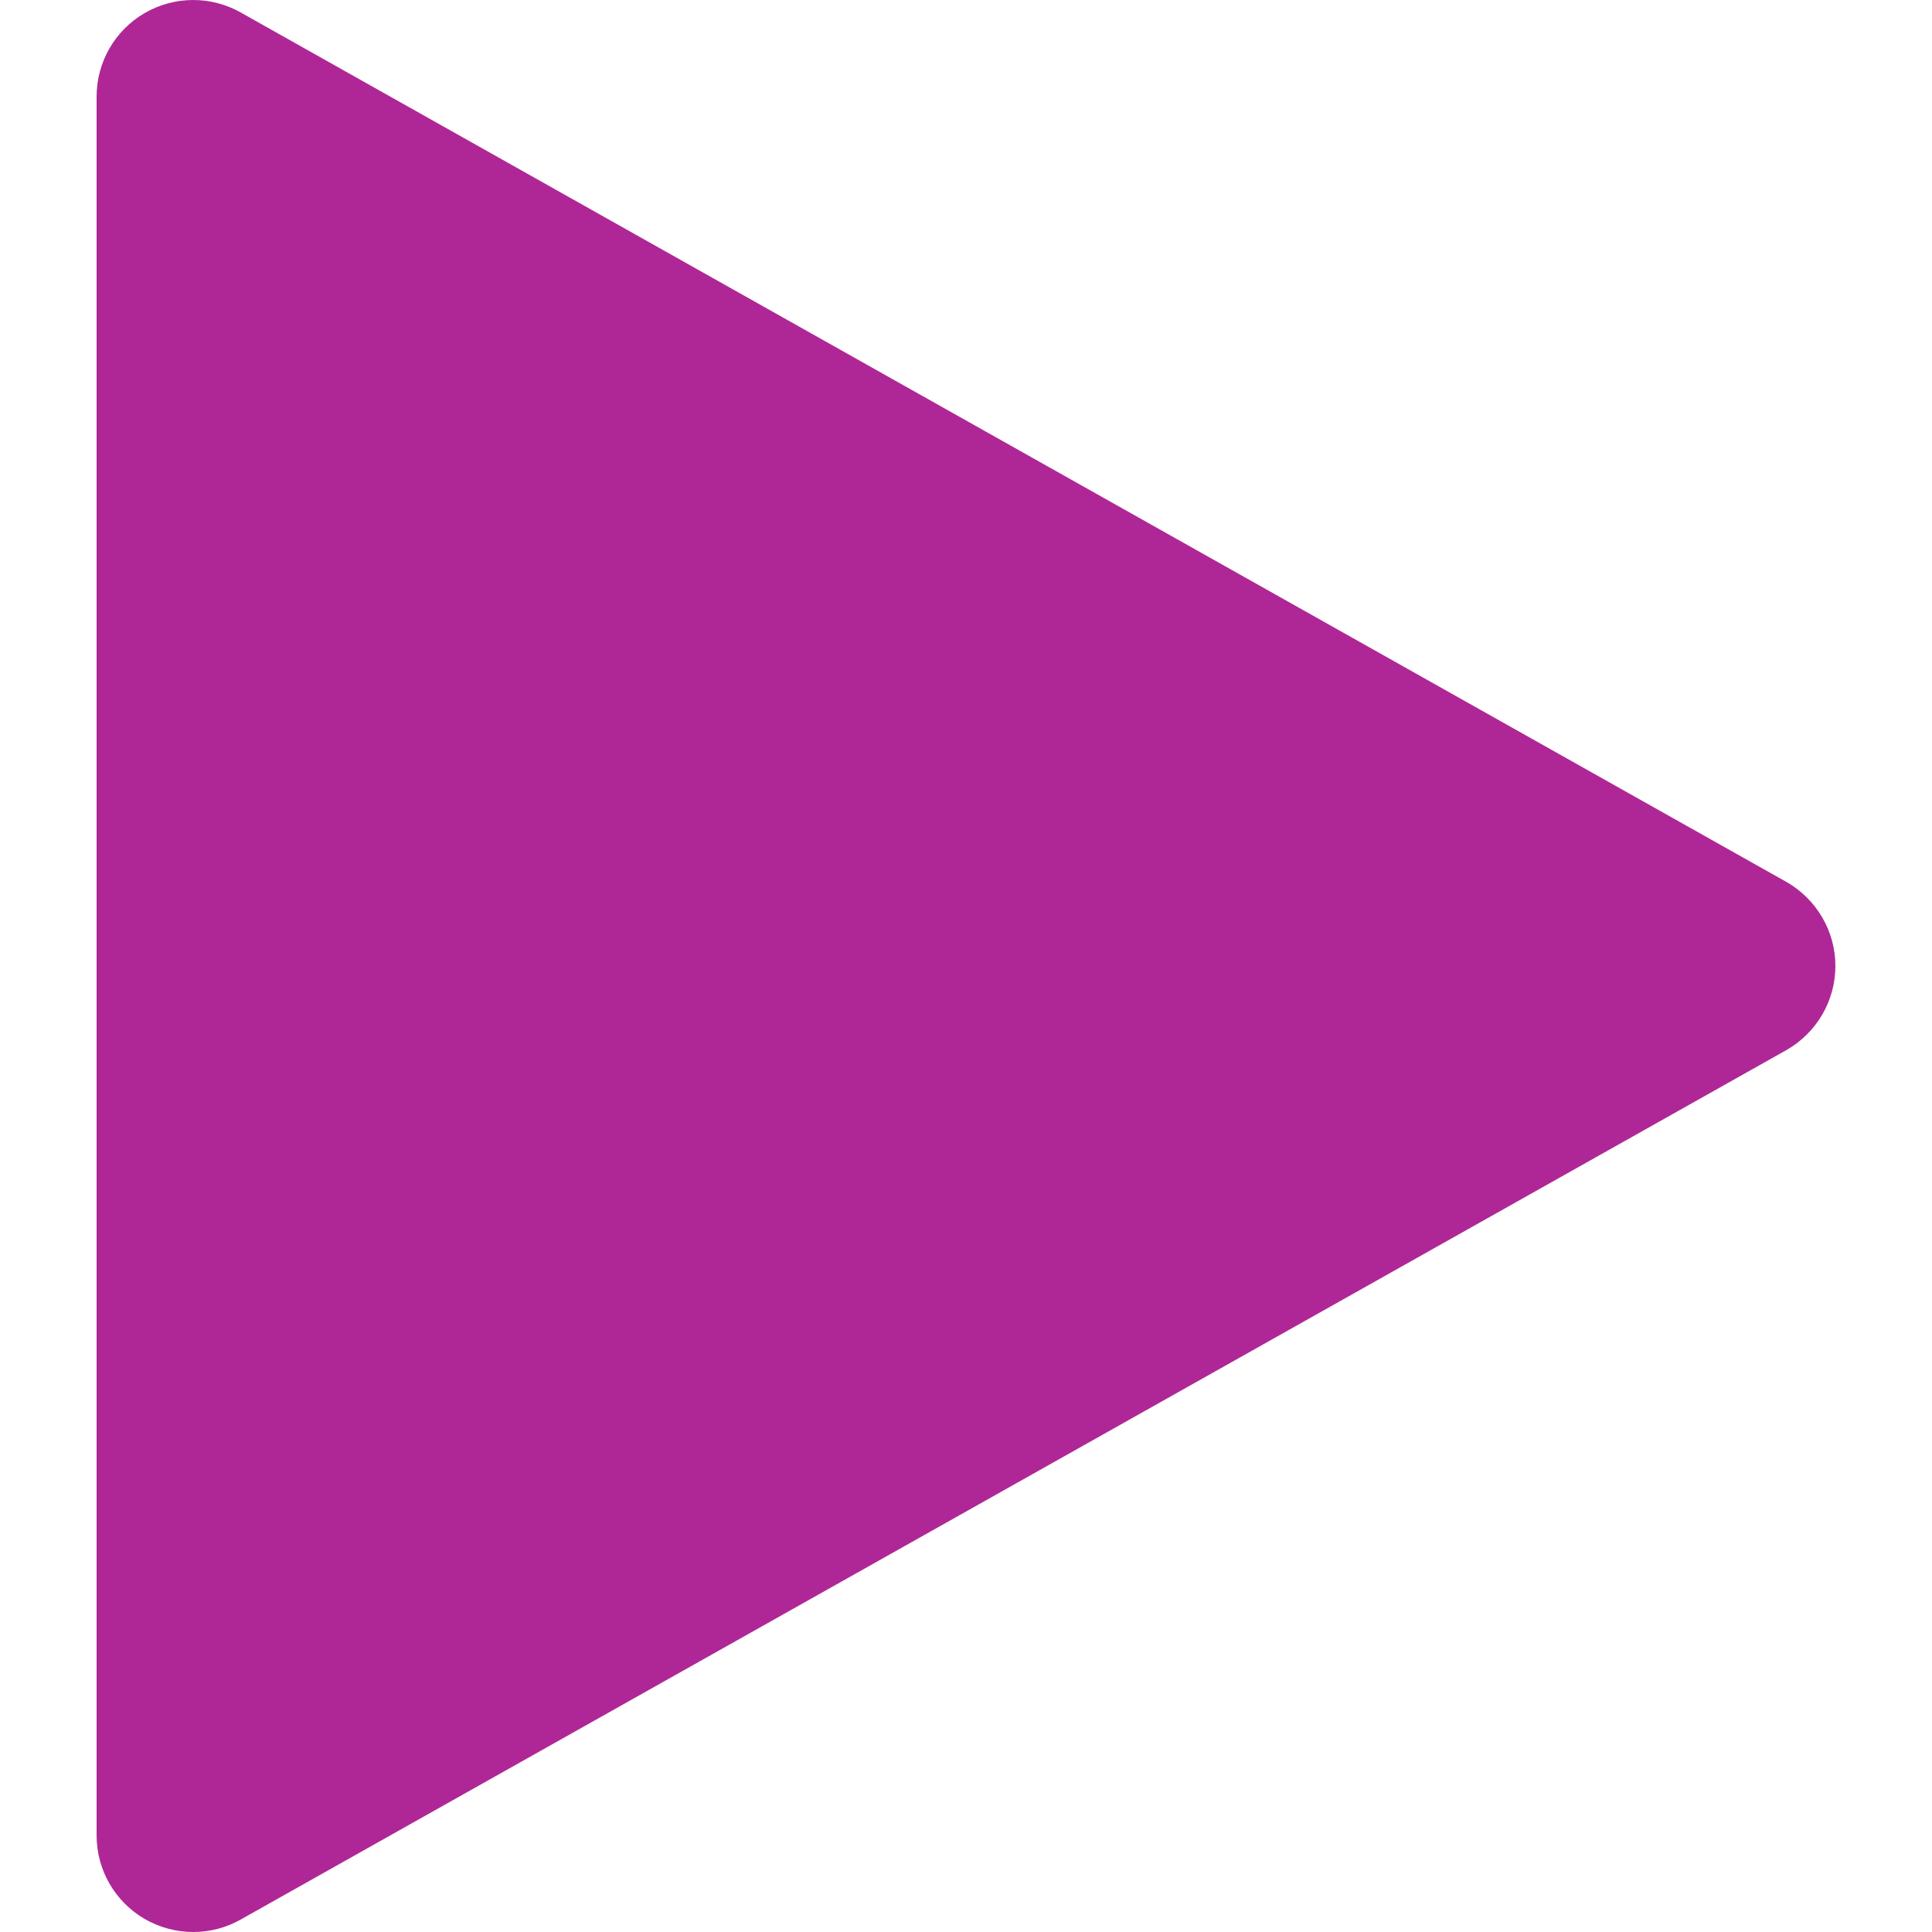
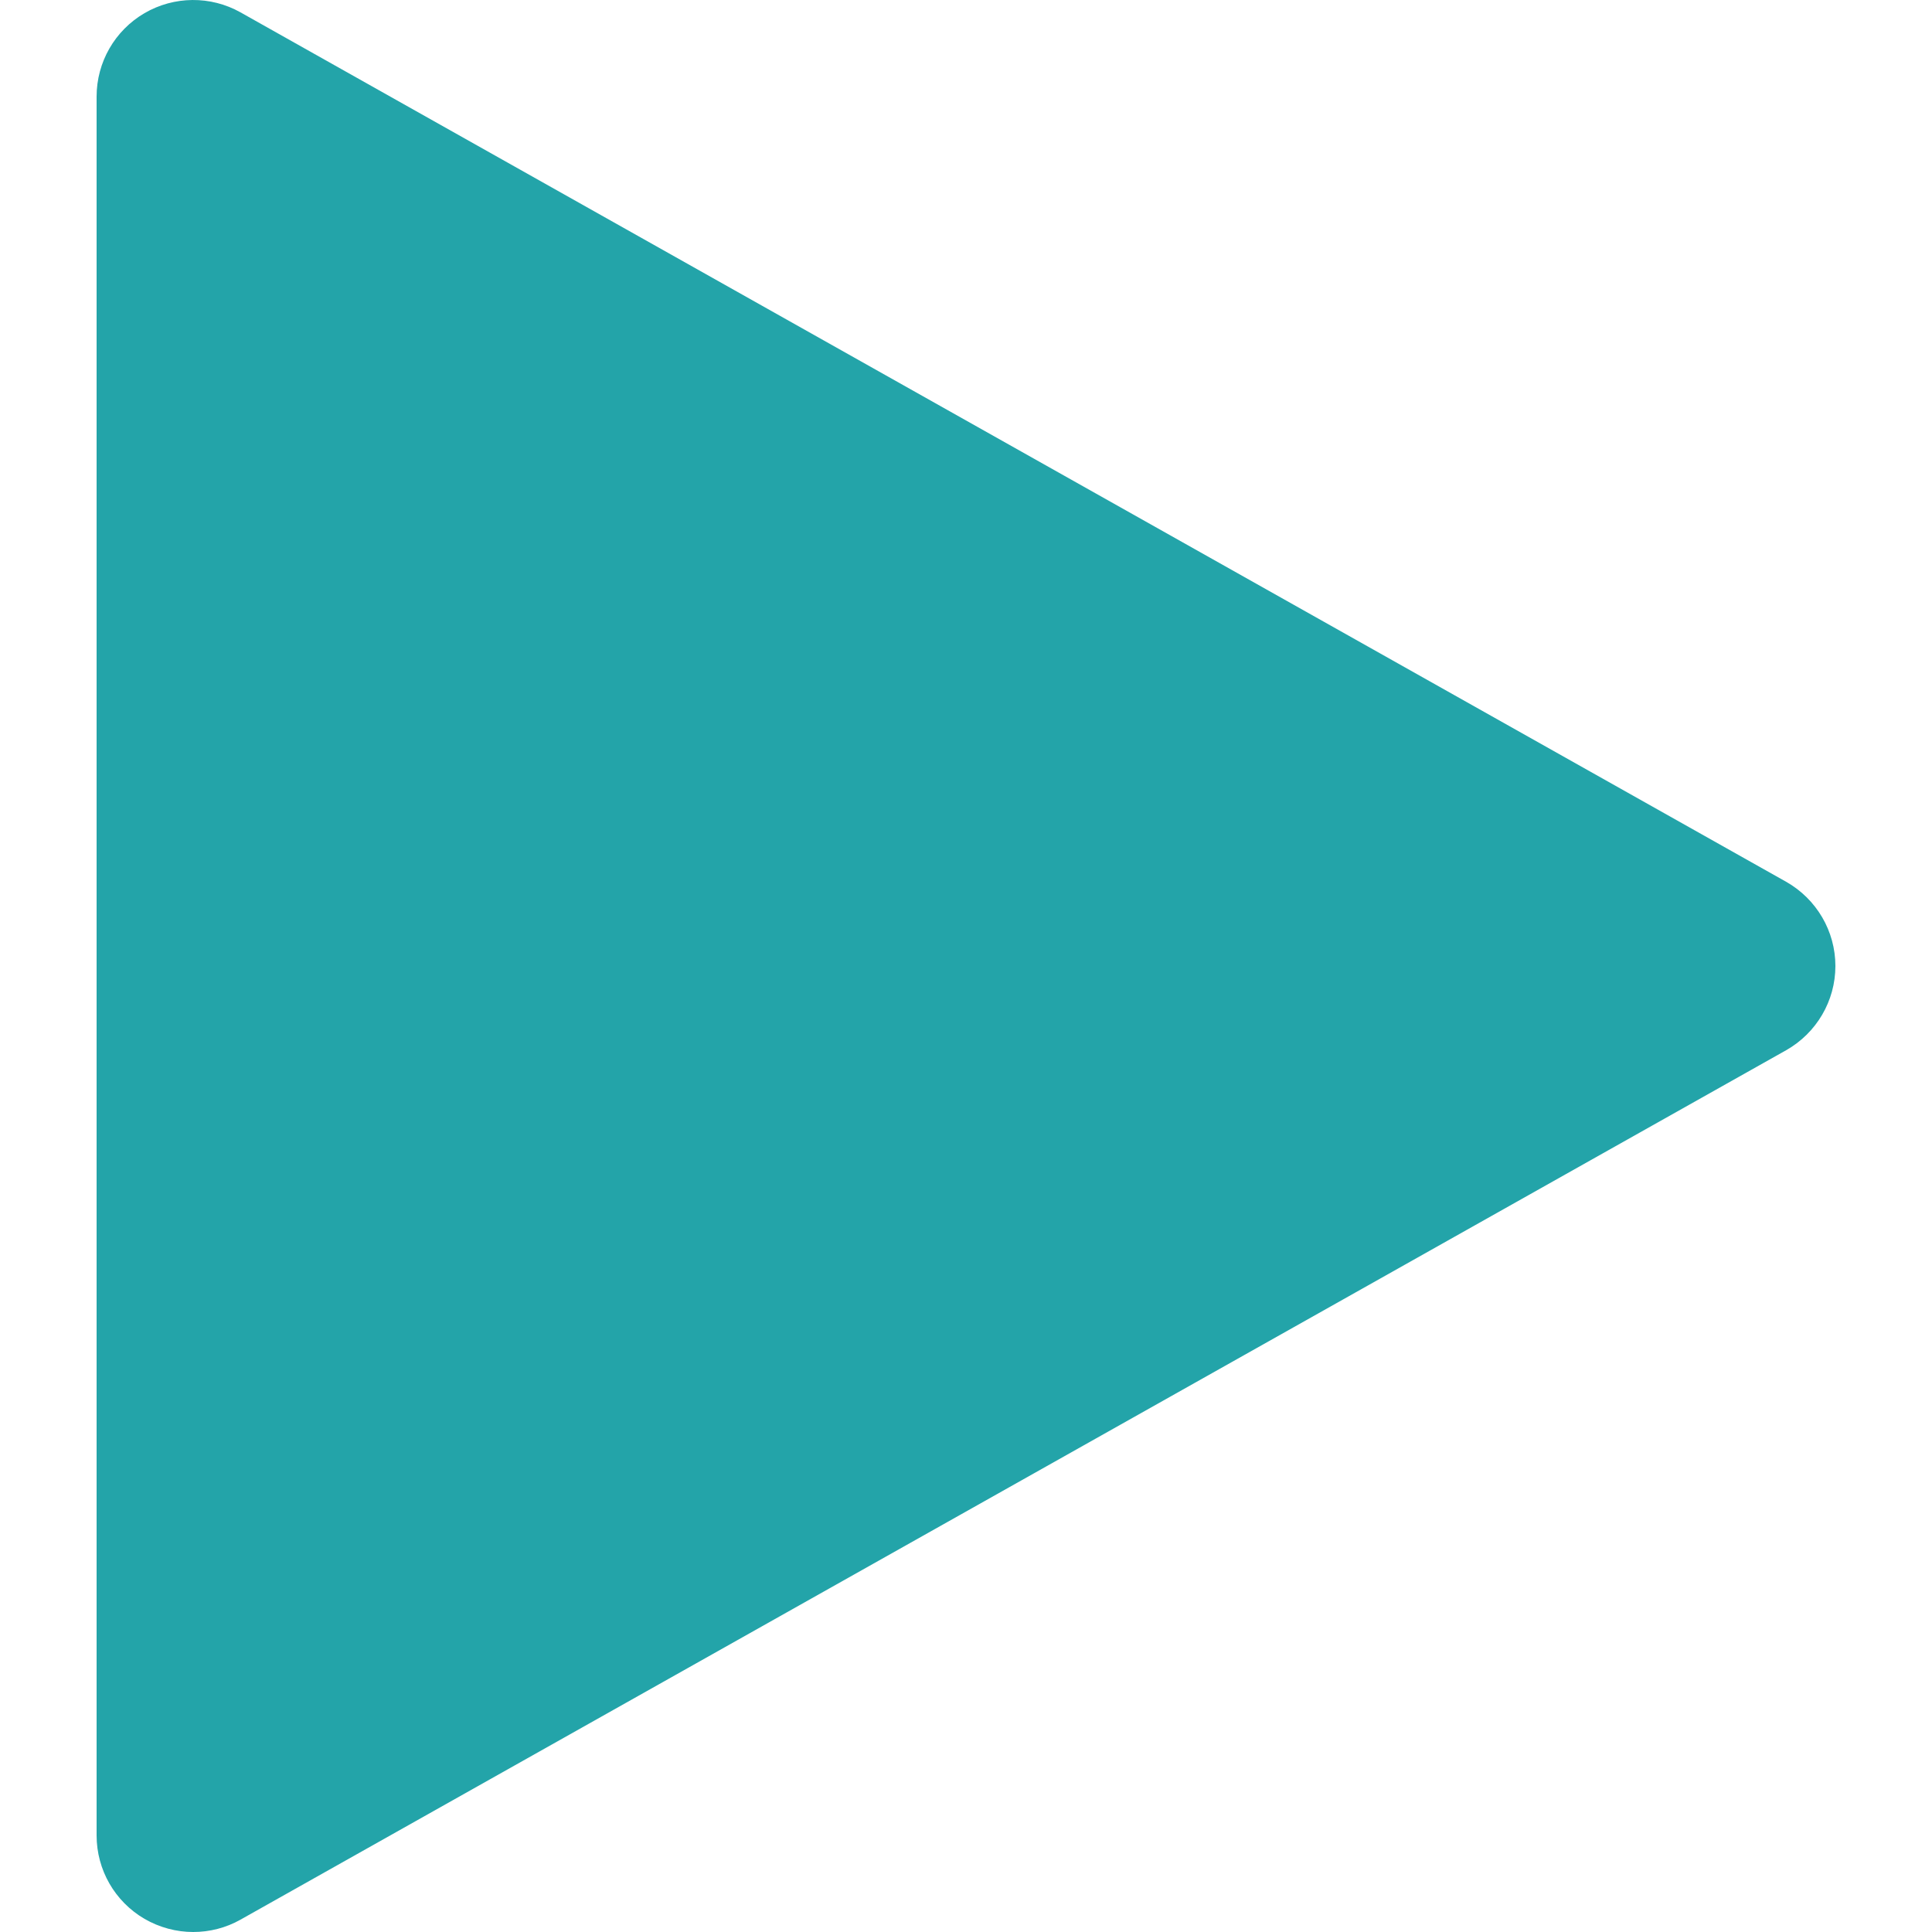
<svg xmlns="http://www.w3.org/2000/svg" version="1.1" id="Capa_1" x="0px" y="0px" viewBox="0 0 320.001 320.001" style="enable-background:new 0 0 320.001 320.001;" xml:space="preserve">
-   <path fill="#AF2796" d="M295.84,146.049l-256-144c-4.96-2.784-11.008-2.72-15.904,0.128C19.008,5.057,16,10.305,16,16.001v288  c0,5.696,3.008,10.944,7.936,13.824c2.496,1.44,5.28,2.176,8.064,2.176c2.688,0,5.408-0.672,7.84-2.048l256-144  c5.024-2.848,8.16-8.16,8.16-13.952S300.864,148.897,295.84,146.049z" />
+   <path fill="#23A4A9" d="M295.84,146.049l-256-144c-4.96-2.784-11.008-2.72-15.904,0.128C19.008,5.057,16,10.305,16,16.001v288  c0,5.696,3.008,10.944,7.936,13.824c2.496,1.44,5.28,2.176,8.064,2.176c2.688,0,5.408-0.672,7.84-2.048l256-144  c5.024-2.848,8.16-8.16,8.16-13.952S300.864,148.897,295.84,146.049z" />
  <g>
</g>
  <g>
</g>
  <g>
</g>
  <g>
</g>
  <g>
</g>
  <g>
</g>
  <g>
</g>
  <g>
</g>
  <g>
</g>
  <g>
</g>
  <g>
</g>
  <g>
</g>
  <g>
</g>
  <g>
</g>
  <g>
</g>
</svg>
